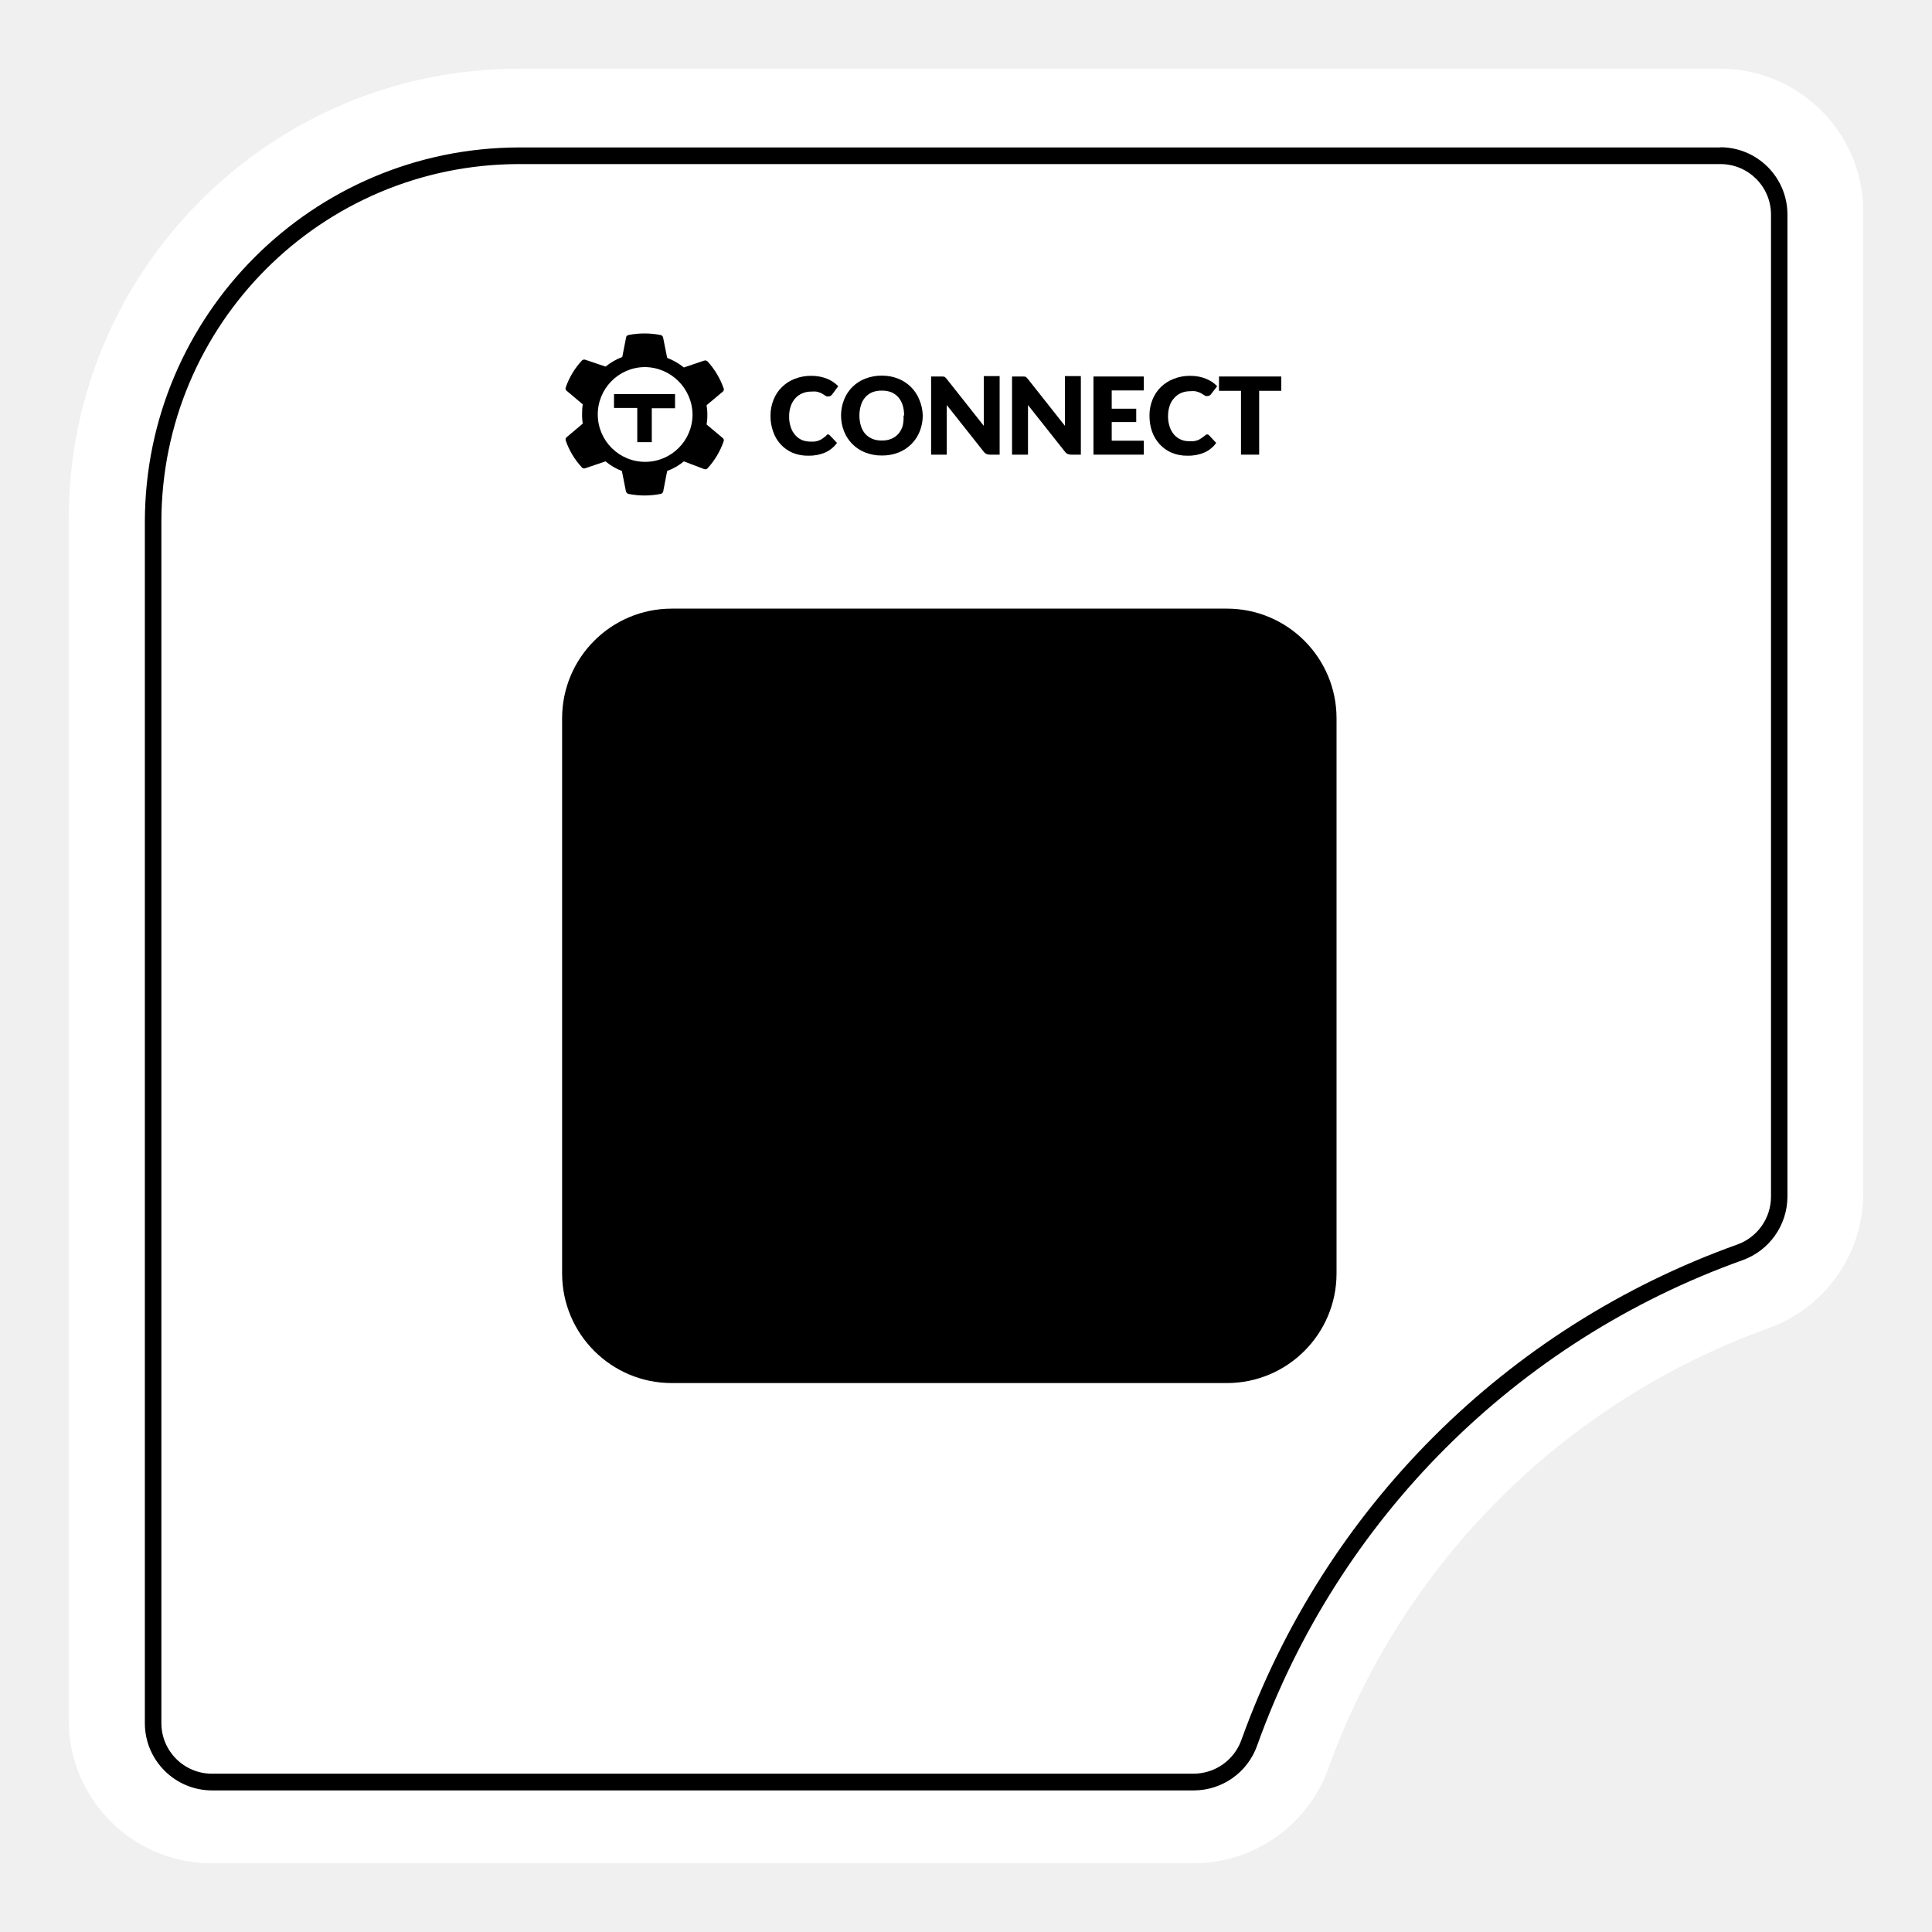
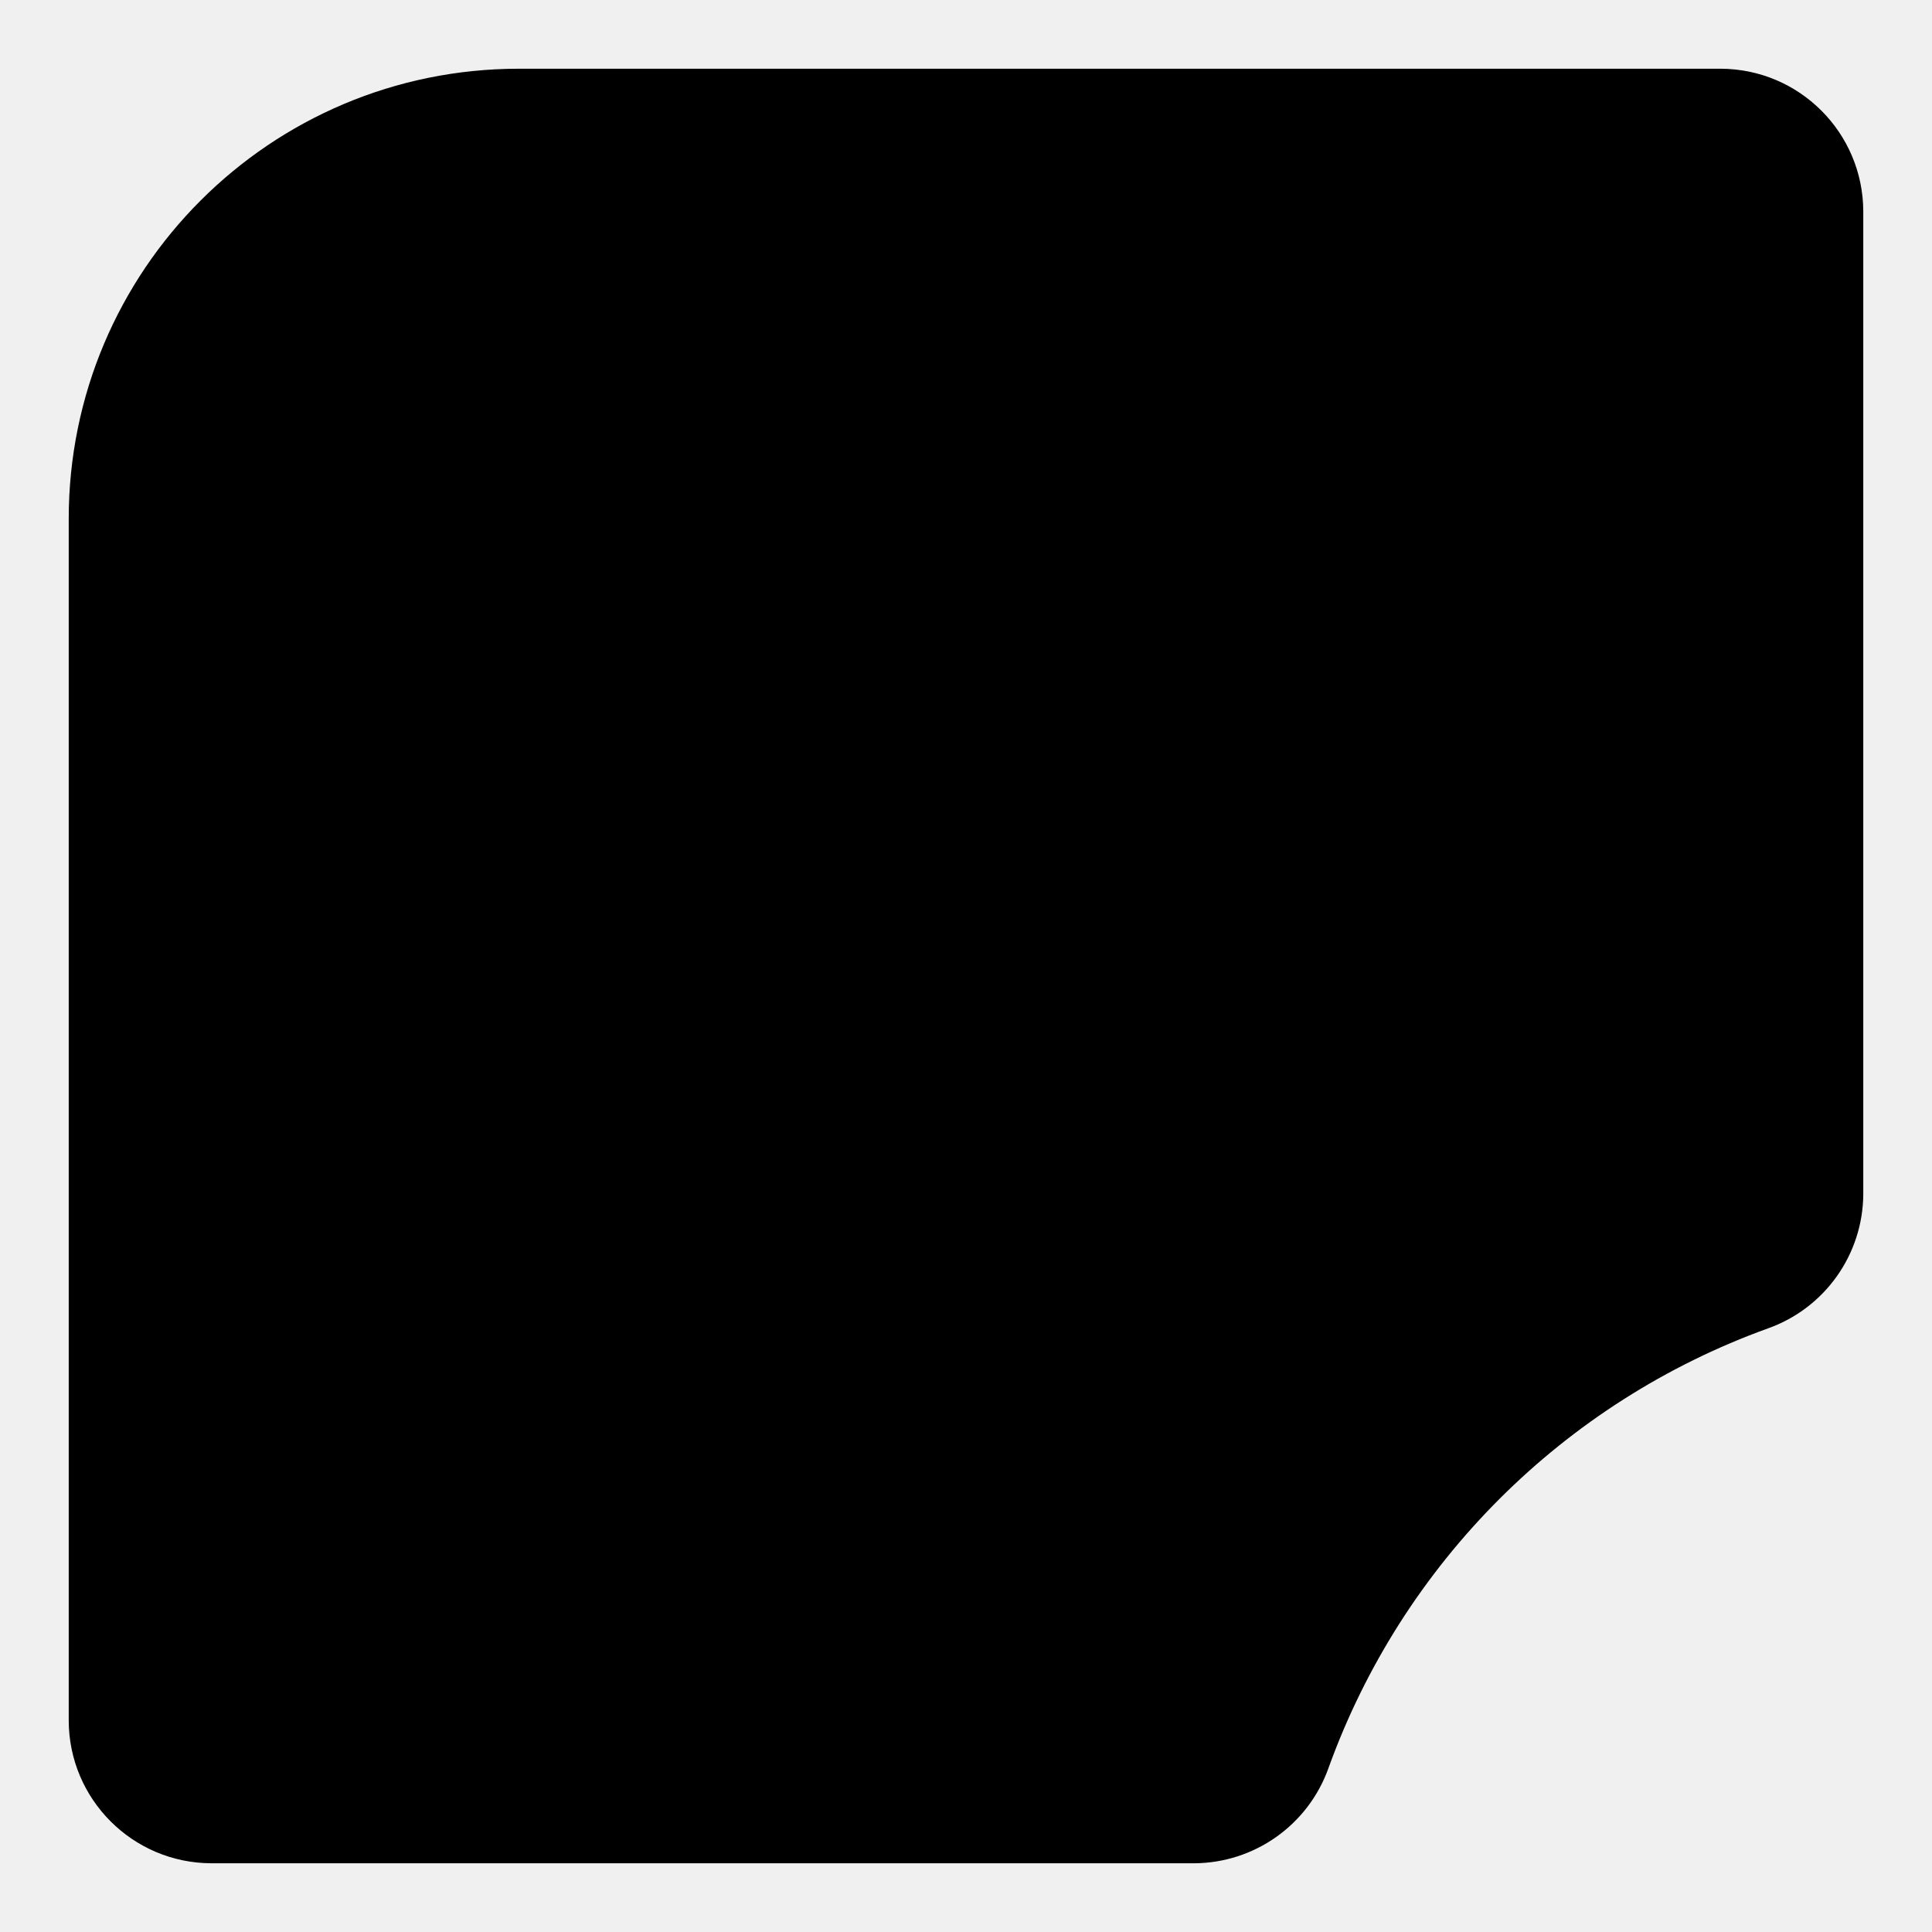
<svg xmlns="http://www.w3.org/2000/svg" xmlns:xlink="http://www.w3.org/1999/xlink" id="Layer_1" data-name="Layer 1" viewBox="0 0 201 201">
  <defs>
-     <style>
-           .cls-1{fill:#fff;}
-         </style>
    <linearGradient id="linear-gradient" x1="15.07" y1="100.78" x2="185.96" y2="100.78" gradientUnits="userSpaceOnUse">
      <stop offset="0" stop-color="#6e17f4" />
      <stop offset="1" stop-color="#572dcf" />
    </linearGradient>
    <linearGradient id="linear-gradient-2" x1="203.66" y1="-33.12" x2="93.48" y2="110.49" gradientUnits="userSpaceOnUse">
      <stop offset="0" stop-color="#9e99f7" />
      <stop offset="0.41" stop-color="#a495f7" />
      <stop offset="0.94" stop-color="#b48bf7" />
      <stop offset="1" stop-color="#b68af7" />
    </linearGradient>
    <linearGradient id="linear-gradient-3" x1="70.12" y1="89.6" x2="105.67" y2="89.6" gradientUnits="userSpaceOnUse">
      <stop offset="0" stop-color="#c77ff7" />
      <stop offset="0.66" stop-color="#8346f5" />
      <stop offset="1" stop-color="#662df4" />
    </linearGradient>
    <linearGradient id="linear-gradient-4" x1="66.62" y1="121.19" x2="118.7" y2="121.19" xlink:href="#linear-gradient-3" />
    <linearGradient id="linear-gradient-5" x1="107.19" y1="101.96" x2="130.92" y2="101.96" xlink:href="#linear-gradient-3" />
  </defs>
  <path class="cls-1" d="M124.2,193.85H22A14.88,14.88,0,0,1,7.15,179V54A46.83,46.83,0,0,1,54,7.15H179A14.88,14.88,0,0,1,193.85,22V124.2a14.91,14.91,0,0,1-9.91,14,76.09,76.09,0,0,0-45.72,45.72A14.91,14.91,0,0,1,124.2,193.85Z" />
  <path class="cls-2" d="M179,17.07a5.26,5.26,0,0,1,5.25,5.25V124.49a5.3,5.3,0,0,1-3.54,5A85.32,85.32,0,0,0,129.16,181a5.3,5.3,0,0,1-5,3.53H22.05a5.26,5.26,0,0,1-5.26-5.25v-125A37.24,37.24,0,0,1,54,17.07H179m0-1.73H54A39,39,0,0,0,15.07,54.27v125a7,7,0,0,0,7,7H124.21a7,7,0,0,0,6.58-4.67,83.51,83.51,0,0,1,50.49-50.49,7.05,7.05,0,0,0,4.68-6.58V22.32a7,7,0,0,0-7-7Z" />
  <path class="cls-3" d="M86.07,45.2l.13,0a.38.38,0,0,1,.13.09l.75.79a3.12,3.12,0,0,1-1.23,1,4.3,4.3,0,0,1-1.75.33,4.16,4.16,0,0,1-1.66-.31,3.66,3.66,0,0,1-2-2.19,4.7,4.7,0,0,1-.28-1.66,4.36,4.36,0,0,1,.32-1.67,3.71,3.71,0,0,1,.87-1.31,3.81,3.81,0,0,1,1.34-.86,4.59,4.59,0,0,1,1.73-.31,4.74,4.74,0,0,1,.86.08,4.47,4.47,0,0,1,.76.22,3.87,3.87,0,0,1,.64.34,3.35,3.35,0,0,1,.53.44l-.64.86-.14.14a.43.43,0,0,1-.24.06.43.43,0,0,1-.19,0l-.19-.11-.22-.14a1.46,1.46,0,0,0-.28-.14,2.66,2.66,0,0,0-.39-.11,2.57,2.57,0,0,0-.51,0,2.35,2.35,0,0,0-.94.18,2,2,0,0,0-.73.52,2.3,2.3,0,0,0-.47.81,3.1,3.1,0,0,0-.17,1.08,3.16,3.16,0,0,0,.17,1.11,2.25,2.25,0,0,0,.46.82,2,2,0,0,0,.68.51,2.14,2.14,0,0,0,.84.17,3.38,3.38,0,0,0,.47,0,1.59,1.59,0,0,0,.39-.08,2.21,2.21,0,0,0,.35-.16,3.43,3.43,0,0,0,.33-.24.56.56,0,0,1,.15-.1A.41.41,0,0,1,86.07,45.2Z" />
  <path class="cls-3" d="M96,43.23a4.39,4.39,0,0,1-.31,1.64,3.9,3.9,0,0,1-2.19,2.2,4.56,4.56,0,0,1-1.73.32A4.63,4.63,0,0,1,90,47.07a3.9,3.9,0,0,1-2.19-2.2,4.49,4.49,0,0,1,0-3.28A3.85,3.85,0,0,1,90,39.4a4.63,4.63,0,0,1,1.73-.32,4.56,4.56,0,0,1,1.73.32,4,4,0,0,1,1.33.88,3.82,3.82,0,0,1,.86,1.32A4.38,4.38,0,0,1,96,43.23Zm-1.94,0a3.61,3.61,0,0,0-.15-1.08,2.39,2.39,0,0,0-.45-.82,2.08,2.08,0,0,0-.72-.52,2.63,2.63,0,0,0-1-.17,2.66,2.66,0,0,0-1,.17,2.08,2.08,0,0,0-.72.52,2.23,2.23,0,0,0-.45.82,3.76,3.76,0,0,0,0,2.17,2.23,2.23,0,0,0,.45.82,2.05,2.05,0,0,0,.72.51,2.47,2.47,0,0,0,1,.18,2.43,2.43,0,0,0,1-.18,2.05,2.05,0,0,0,.72-.51,2.39,2.39,0,0,0,.45-.82A3.64,3.64,0,0,0,94,43.23Z" />
  <path class="cls-3" d="M98.07,39.18l.15,0a.51.51,0,0,1,.13.09l.14.15,3.86,4.88c0-.15,0-.31,0-.45s0-.29,0-.42v-4.3H104V47.3h-1a.82.82,0,0,1-.37-.07.7.7,0,0,1-.29-.24l-3.84-4.85c0,.14,0,.28,0,.42s0,.26,0,.38V47.3H96.87V39.17h1.2Z" />
  <path class="cls-3" d="M106.51,39.18l.15,0a.38.38,0,0,1,.13.09l.14.15,3.86,4.88c0-.15,0-.31,0-.45s0-.29,0-.42v-4.3h1.66V47.3h-1a.82.82,0,0,1-.37-.07.7.7,0,0,1-.29-.24l-3.84-4.85c0,.14,0,.28,0,.42s0,.26,0,.38V47.3h-1.66V39.17h1.2Z" />
  <path class="cls-3" d="M119,39.17v1.45h-3.34v1.9h2.55v1.39h-2.55v1.94H119V47.3h-5.24V39.17Z" />
  <path class="cls-3" d="M125.52,45.2l.14,0,.13.09.74.79a3,3,0,0,1-1.23,1,4.24,4.24,0,0,1-1.75.33,4.16,4.16,0,0,1-1.66-.31,3.72,3.72,0,0,1-1.24-.88,3.92,3.92,0,0,1-.79-1.31,4.94,4.94,0,0,1-.27-1.66,4.35,4.35,0,0,1,.31-1.67,3.85,3.85,0,0,1,.87-1.31,4,4,0,0,1,1.35-.86,4.54,4.54,0,0,1,1.72-.31,4.85,4.85,0,0,1,.87.08,4.36,4.36,0,0,1,.75.22,4,4,0,0,1,.65.34,3.26,3.26,0,0,1,.52.44L126,41a.67.67,0,0,1-.15.14.37.37,0,0,1-.23.06.41.41,0,0,1-.19,0l-.19-.11-.22-.14a1.57,1.57,0,0,0-.29-.14,2.9,2.9,0,0,0-.38-.11,2.68,2.68,0,0,0-.52,0,2.42,2.42,0,0,0-.94.18,2,2,0,0,0-.72.52,2.18,2.18,0,0,0-.48.81,3.35,3.35,0,0,0-.17,1.08,3.41,3.41,0,0,0,.17,1.11,2.4,2.4,0,0,0,.46.82,2,2,0,0,0,1.53.68,3.23,3.23,0,0,0,.46,0,1.57,1.57,0,0,0,.4-.08,2.11,2.11,0,0,0,.34-.16l.34-.24a.71.71,0,0,1,.14-.1A.45.45,0,0,1,125.52,45.2Z" />
  <path class="cls-3" d="M133.3,39.17v1.49H131V47.3h-1.89V40.66h-2.29V39.17Z" />
  <g id="Social-Tiles-Templates">
    <g id="logos">
      <path id="Combined-Shape-as-symbol-Copy-2" class="cls-4" d="M65.4,34.85a8.72,8.72,0,0,1,3.3,0,.34.34,0,0,1,.29.28h0l.42,2.1a6.62,6.62,0,0,1,1.74,1h0l2.1-.71a.35.35,0,0,1,.38.1,8.07,8.07,0,0,1,1.65,2.77.29.29,0,0,1-.1.37h0l-1.67,1.4a5.33,5.33,0,0,1,.08,1,5.26,5.26,0,0,1-.08,1h0l1.67,1.4a.3.3,0,0,1,.1.37,8,8,0,0,1-1.65,2.77.32.32,0,0,1-.38.1h0L71.15,48a6.1,6.1,0,0,1-1.74,1h0L69,51.12a.34.34,0,0,1-.29.27,8.59,8.59,0,0,1-3.3,0,.37.37,0,0,1-.29-.27h0L64.7,49A5.84,5.84,0,0,1,63,48h0l-2.1.71a.31.31,0,0,1-.38-.1,7.85,7.85,0,0,1-1.66-2.77.31.31,0,0,1,.11-.37h0l1.66-1.4a5.26,5.26,0,0,1-.07-1,5.32,5.32,0,0,1,.07-1h0l-1.66-1.4a.3.3,0,0,1-.11-.37,7.94,7.94,0,0,1,1.66-2.77.34.34,0,0,1,.38-.1h0l2.1.71a6.31,6.31,0,0,1,1.74-1h0l.41-2.1A.36.36,0,0,1,65.4,34.85Zm1.65,3.34a4.93,4.93,0,1,0,5,4.93A5,5,0,0,0,67.05,38.19ZM70.23,41v1.47H67.81V46H66.3V42.44H63.88V41Z" />
    </g>
  </g>
  <rect class="cls-5" x="58.48" y="63.32" width="80.57" height="80.57" rx="11.41" />
  <path class="cls-7" d="M105.67,80.58a7.66,7.66,0,0,1-14.28,3.86c-.44.12-.87.27-1.3.43s-.85.32-1.26.51a23,23,0,0,0-13.74,20.07,7.2,7.2,0,0,0-.81,0,10.29,10.29,0,0,0-4.16.87A27.92,27.92,0,0,1,87.65,80.49c.45-.18.91-.35,1.37-.5s.93-.31,1.4-.45a7.66,7.66,0,0,1,15.18,0A8.93,8.93,0,0,1,105.67,80.58Z" />
  <path class="cls-8" d="M118.7,125.07a27.88,27.88,0,0,1-41,.47c-.34-.36-.68-.73-1-1.11s-.63-.76-.93-1.15a7.81,7.81,0,0,1-1.54.15,7.66,7.66,0,0,1-4-14.18,7.57,7.57,0,0,1,4-1.14,8.46,8.46,0,0,1,.87,0,7.66,7.66,0,0,1,5,12.56c.28.35.57.7.88,1s.61.65.94,1a22.89,22.89,0,0,0,33-.86A10.4,10.4,0,0,0,118.7,125.07Z" />
  <path class="cls-9" d="M130.92,115.78a7.66,7.66,0,1,1-10.08-7.27c0-.47.07-1,.08-1.43,0-.24,0-.46,0-.7s0-.47,0-.7a23,23,0,0,0-13.73-20.31,10.17,10.17,0,0,0,1.18-4.79v-.09a27.89,27.89,0,0,1,17.52,25.25v1.41c0,.47,0,.93-.08,1.4A7.65,7.65,0,0,1,130.92,115.78Z" />
</svg>
